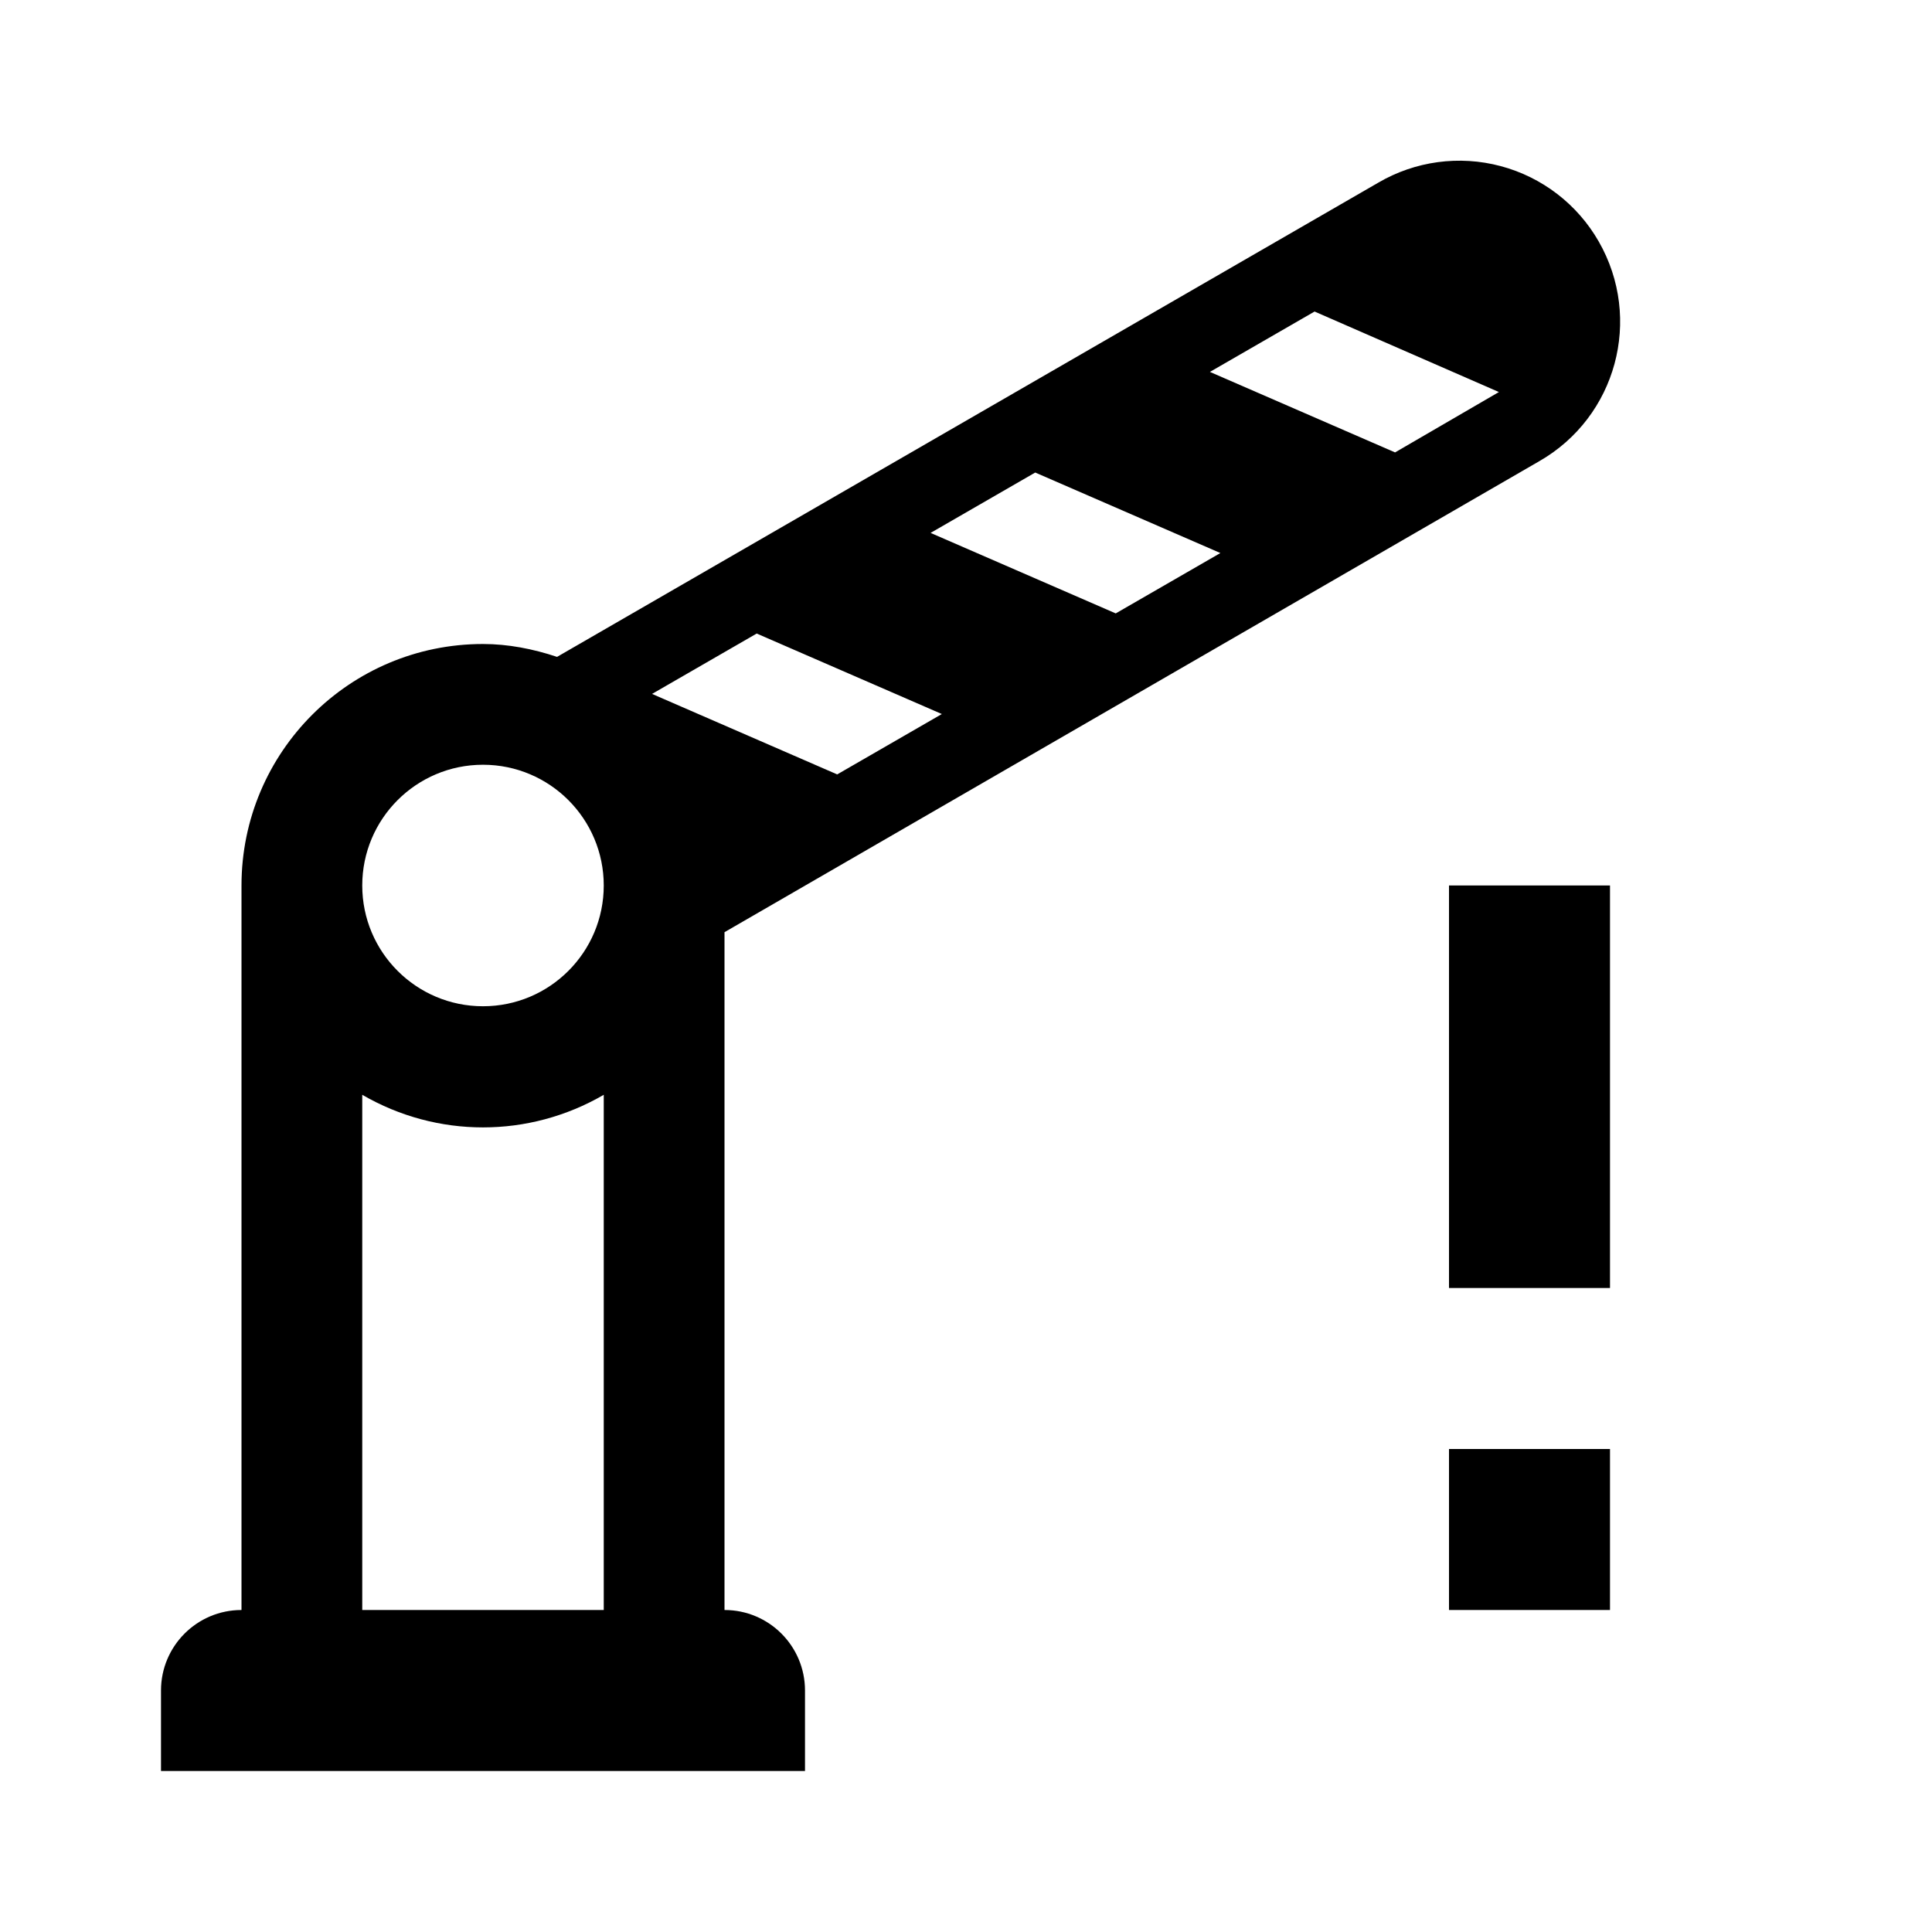
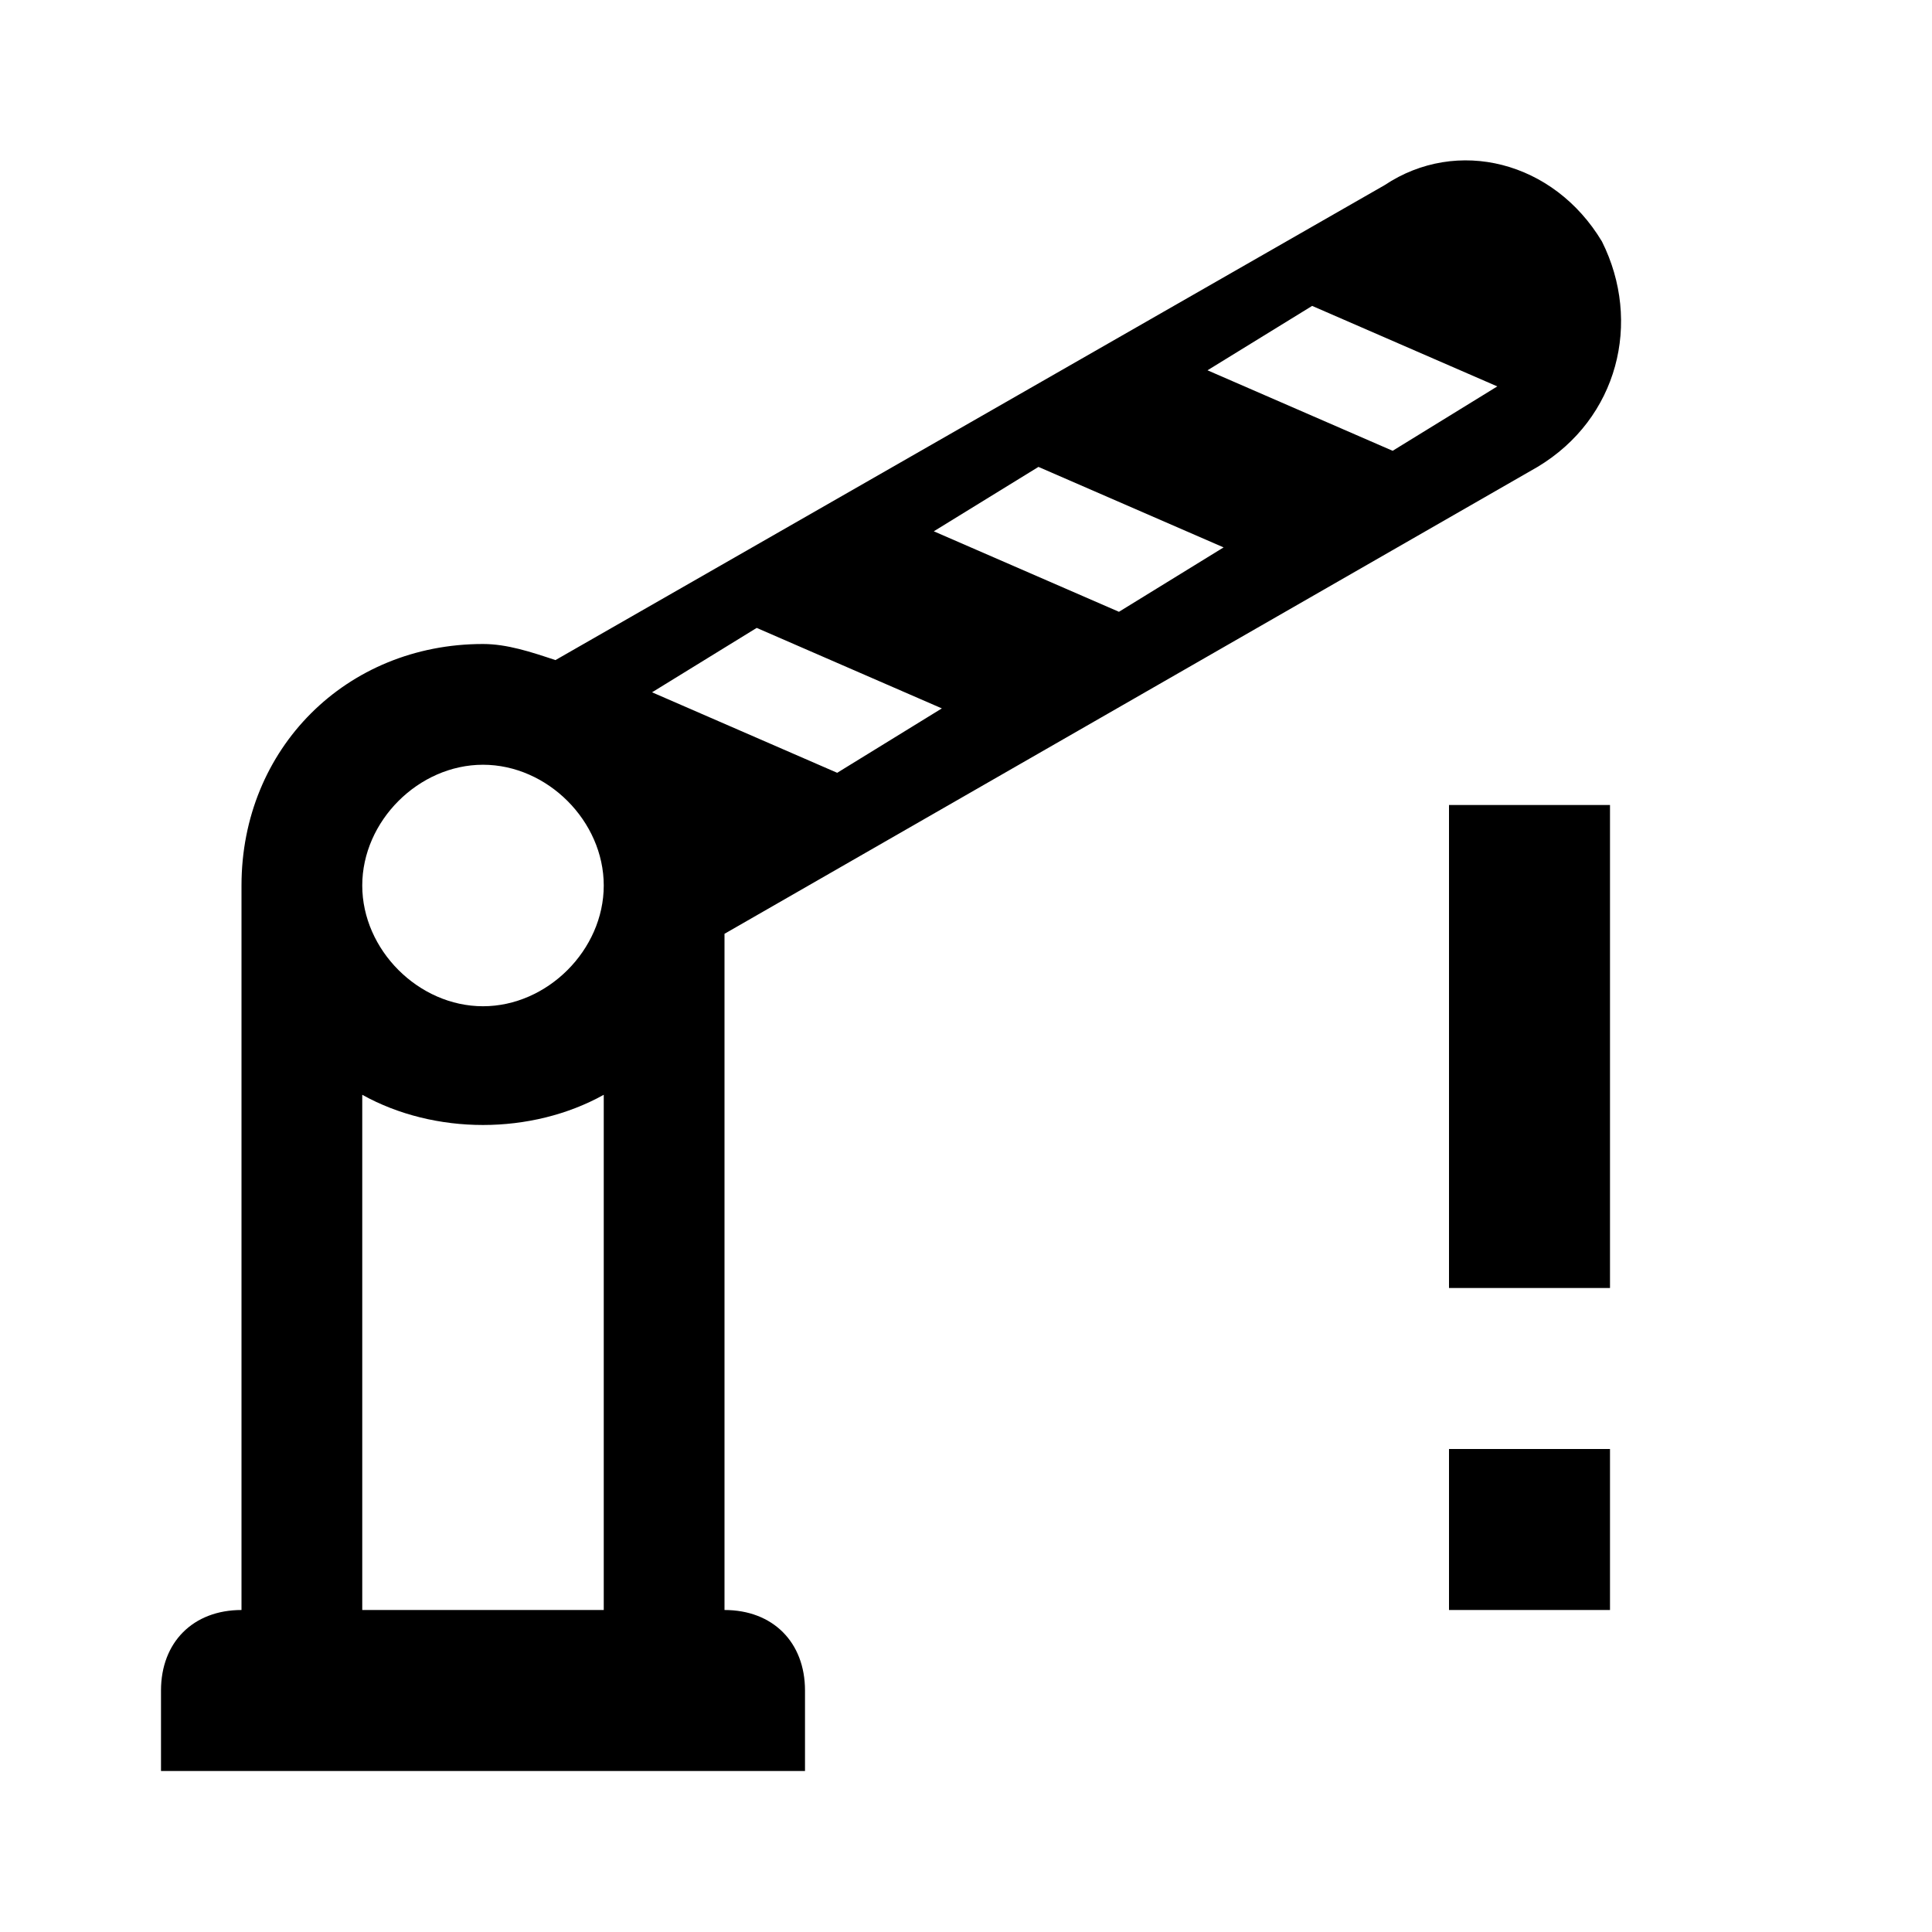
<svg xmlns="http://www.w3.org/2000/svg" viewBox="0 0 24 24">
-   <path d="M19.86 3a1.995 1.995 0 00-2.74-.73L6.92 8.16C6.62 8.06 6.31 8 6 8a3 3 0 00-3 3v9a1 1 0 00-1 1v1h8v-1a1 1 0 00-1-1v-8.42l10.12-5.85c.96-.55 1.29-1.77.74-2.73M7.5 20h-3v-6.4c.93.54 2.07.54 3 0V20M6 12.5A1.5 1.5 0 014.5 11 1.5 1.5 0 016 9.5 1.5 1.5 0 017.5 11 1.5 1.5 0 016 12.5m4.4-2.88l-2.3-1 1.3-.75 2.3 1-1.3.75m3.46-2l-2.3-1 1.3-.75 2.3 1-1.3.75m3.47-2l-2.3-1 1.3-.75 2.29 1-1.29.75M20 16h-2v-5h2v5m0 4h-2v-2h2v2z" />
+   <path d="M19.9 3c-.6-1-1.8-1.3-2.7-.7L6.9 8.2C6.6 8.1 6.3 8 6 8c-1.7 0-3 1.3-3 3v9c-.6 0-1 .4-1 1v1h8v-1c0-.6-.4-1-1-1v-8.4l10.1-5.8c1-.6 1.3-1.8.8-2.8M7.5 20h-3v-6.4c.9.5 2.1.5 3 0V20M6 12.5c-.8 0-1.5-.7-1.5-1.5S5.2 9.5 6 9.5s1.5.7 1.5 1.5-.7 1.5-1.5 1.5m4.4-2.9l-2.3-1 1.3-.8 2.3 1-1.3.8m3.5-2l-2.3-1 1.3-.8 2.3 1-1.3.8m3.4-2l-2.3-1 1.3-.8 2.3 1-1.3.8M20 16h-2v-6h2v6m0 4h-2v-2h2v2z" />
</svg>
